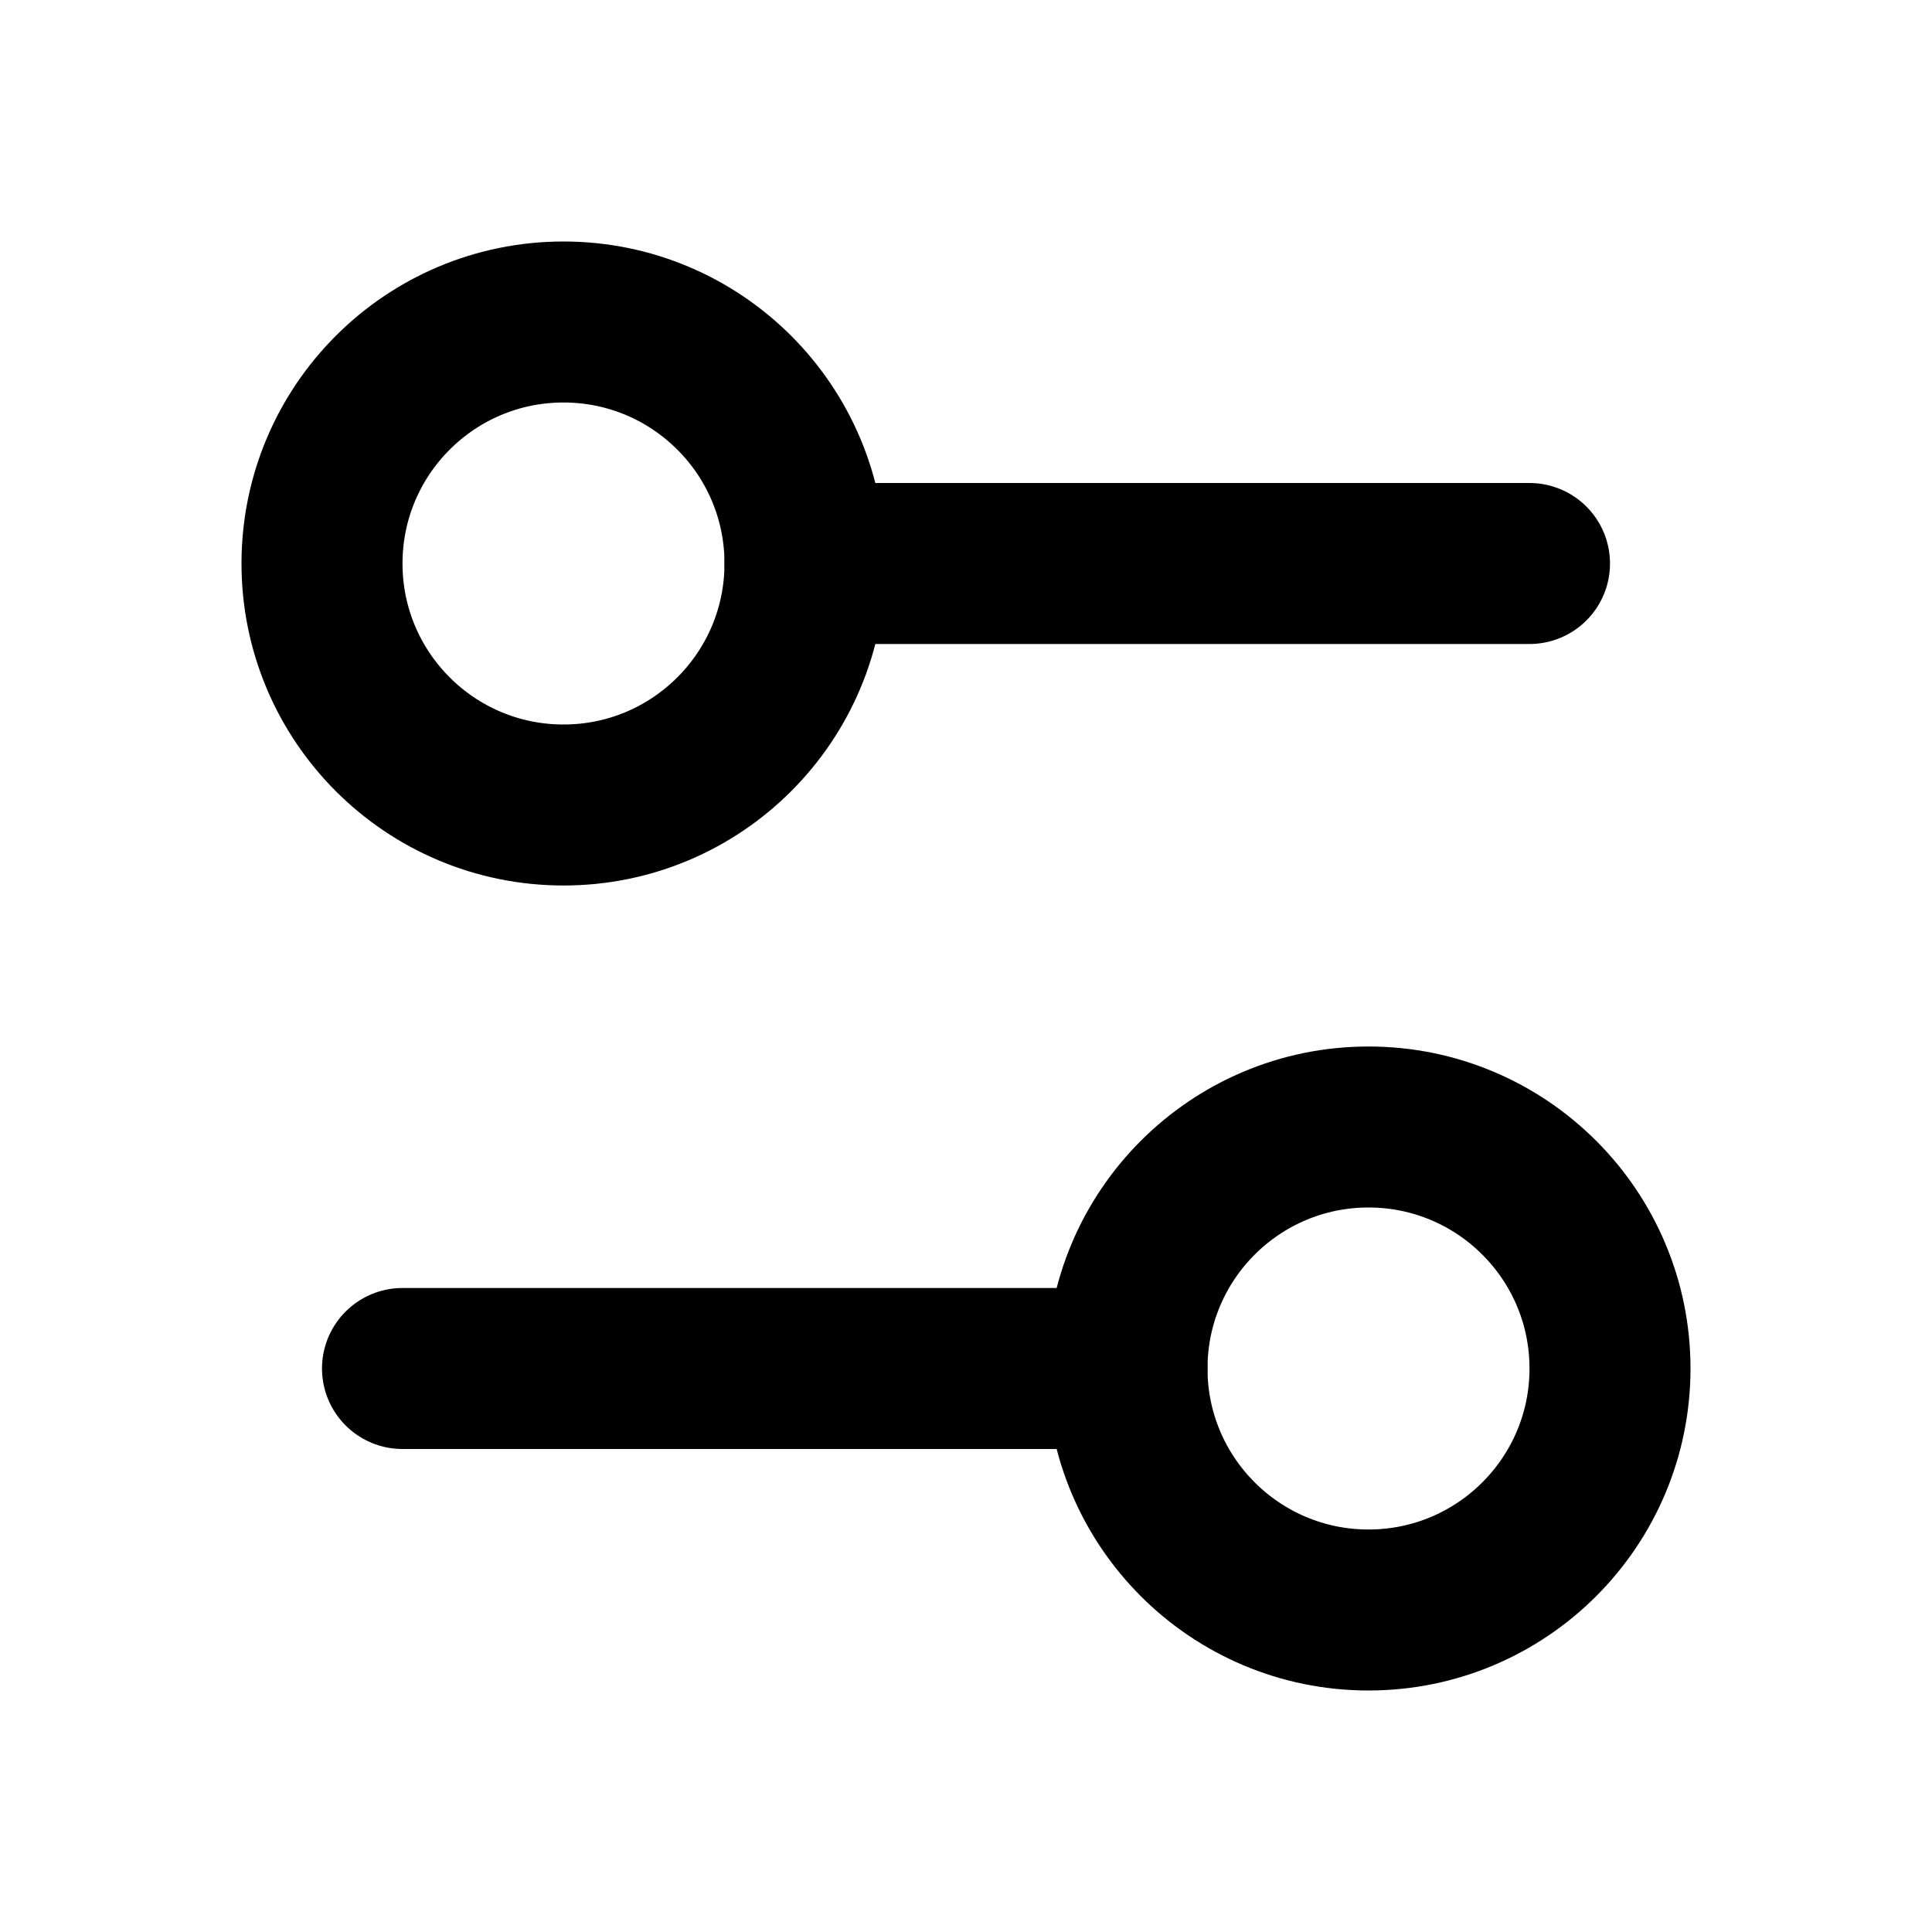
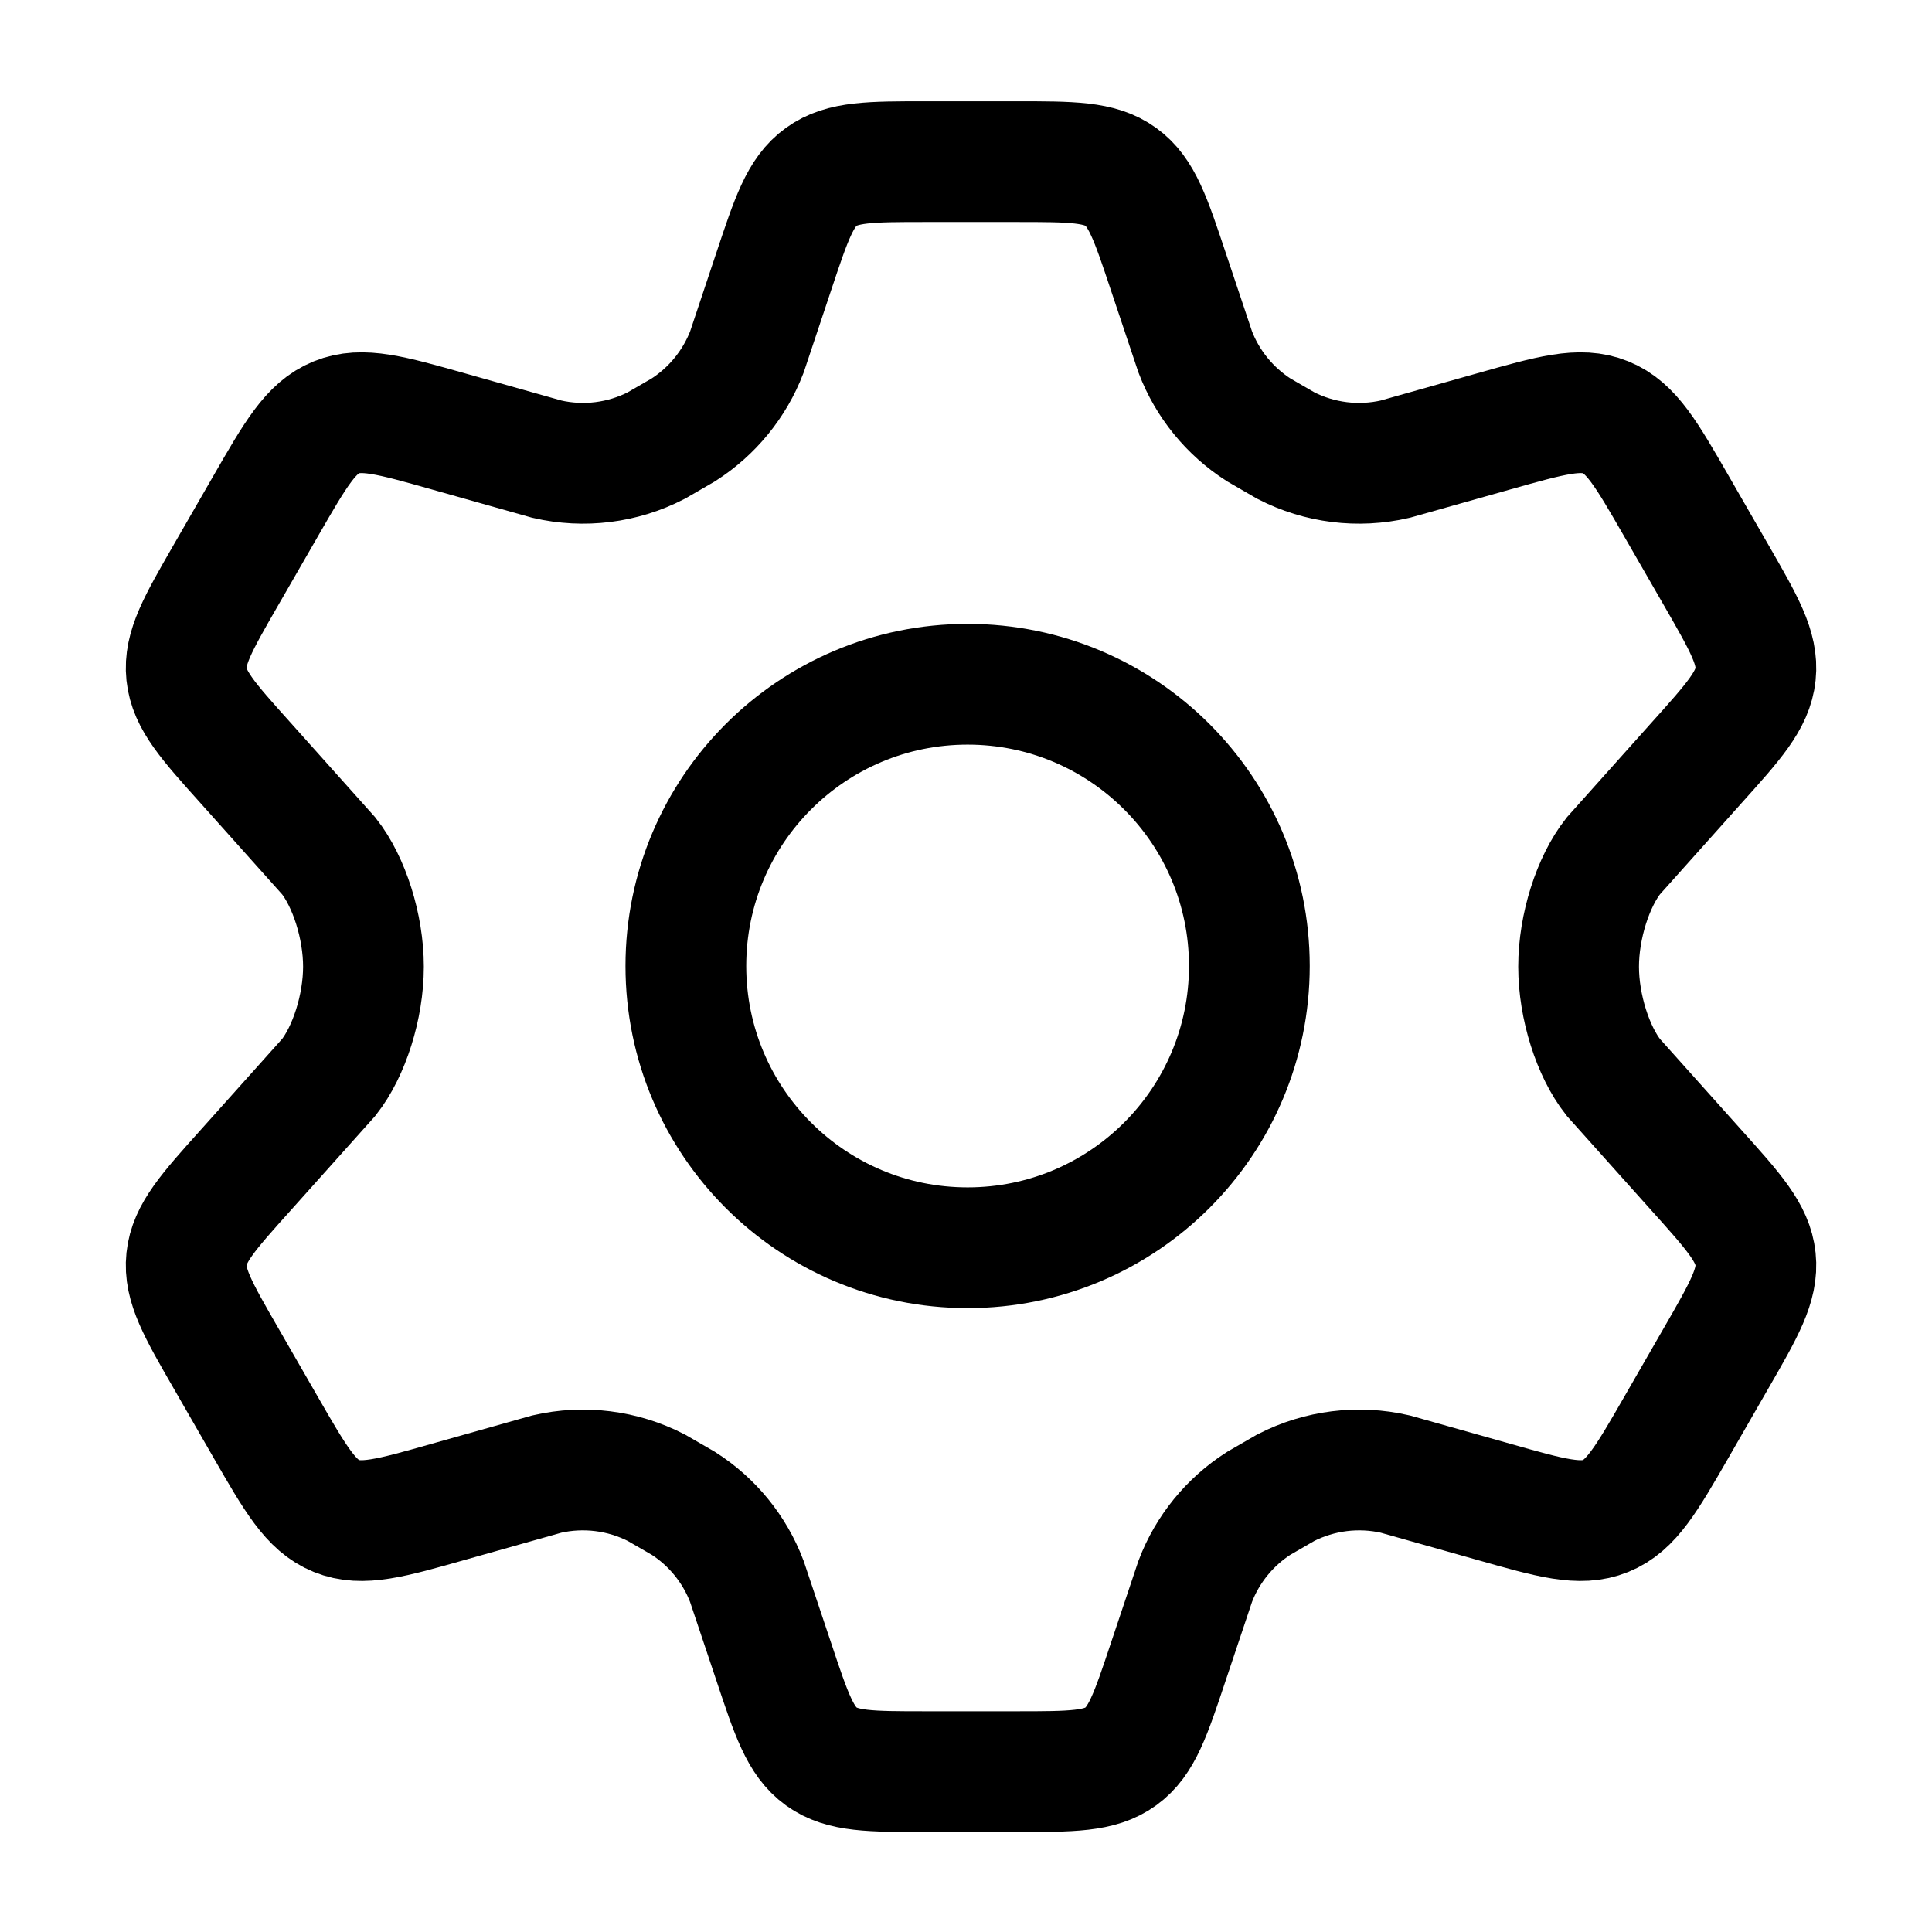
- <svg xmlns="http://www.w3.org/2000/svg" width="24" height="24" viewBox="0 0 24 24" fill="none" stroke="currentColor" stroke-width="2" stroke-linecap="round" stroke-linejoin="round" class="lucide lucide-settings2-icon lucide-settings-2">
-   <path d="M14 17H5" />
-   <path d="M19 7h-9" />
-   <circle cx="17" cy="17" r="3" />
-   <circle cx="7" cy="7" r="3" />
+ <svg xmlns="http://www.w3.org/2000/svg" viewBox="0 0 24 24" width="24" height="24" color="currentColor" fill="none" stroke="currentColor" stroke-width="1.5" stroke-linecap="round">
+   <path d="M21.317 7.141L20.824 6.285C20.451 5.637 20.264 5.313 19.946 5.184C19.629 5.055 19.27 5.157 18.551 5.36L17.331 5.704C16.872 5.81 16.391 5.75 15.973 5.535L15.636 5.34C15.277 5.11 15 4.771 14.848 4.373L14.514 3.375C14.294 2.715 14.184 2.385 13.923 2.197C13.662 2.008 13.314 2.008 12.62 2.008H11.505C10.811 2.008 10.464 2.008 10.202 2.197C9.941 2.385 9.831 2.715 9.611 3.375L9.278 4.373C9.125 4.771 8.848 5.11 8.489 5.34L8.152 5.535C7.734 5.75 7.253 5.81 6.794 5.704L5.574 5.36C4.855 5.157 4.496 5.055 4.179 5.184C3.861 5.313 3.674 5.637 3.301 6.285L2.808 7.141C2.458 7.749 2.283 8.052 2.317 8.375C2.351 8.699 2.585 8.959 3.053 9.48L4.084 10.633C4.336 10.952 4.515 11.508 4.515 12.008C4.515 12.508 4.336 13.064 4.084 13.383L3.053 14.535C2.585 15.056 2.351 15.317 2.317 15.64C2.283 15.963 2.458 16.267 2.808 16.874L3.301 17.731C3.674 18.378 3.861 18.703 4.179 18.832C4.496 18.961 4.855 18.859 5.574 18.655L6.794 18.311C7.253 18.206 7.734 18.266 8.153 18.481L8.489 18.675C8.849 18.905 9.125 19.244 9.277 19.643L9.611 20.64C9.831 21.3 9.941 21.63 10.202 21.819C10.464 22.008 10.811 22.008 11.505 22.008H12.62C13.314 22.008 13.662 22.008 13.923 21.819C14.184 21.63 14.294 21.3 14.514 20.64L14.848 19.643C15 19.244 15.277 18.905 15.636 18.675L15.972 18.481C16.391 18.266 16.872 18.206 17.331 18.311L18.551 18.655C19.27 18.859 19.629 18.961 19.946 18.832C20.264 18.703 20.451 18.378 20.824 17.731L21.317 16.874C21.667 16.267 21.842 15.963 21.808 15.64C21.774 15.317 21.54 15.056 21.072 14.535L20.041 13.383C19.789 13.064 19.61 12.508 19.61 12.008C19.61 11.508 19.789 10.952 20.041 10.633L21.072 9.48C21.54 8.959 21.774 8.699 21.808 8.375C21.842 8.052 21.667 7.749 21.317 7.141Z" />
+   <path d="M15.52 12C15.52 13.933 13.953 15.5 12.02 15.5C10.086 15.5 8.52 13.933 8.52 12C8.52 10.067 10.086 8.5 12.02 8.5C13.953 8.5 15.52 10.067 15.52 12Z" />
</svg>
